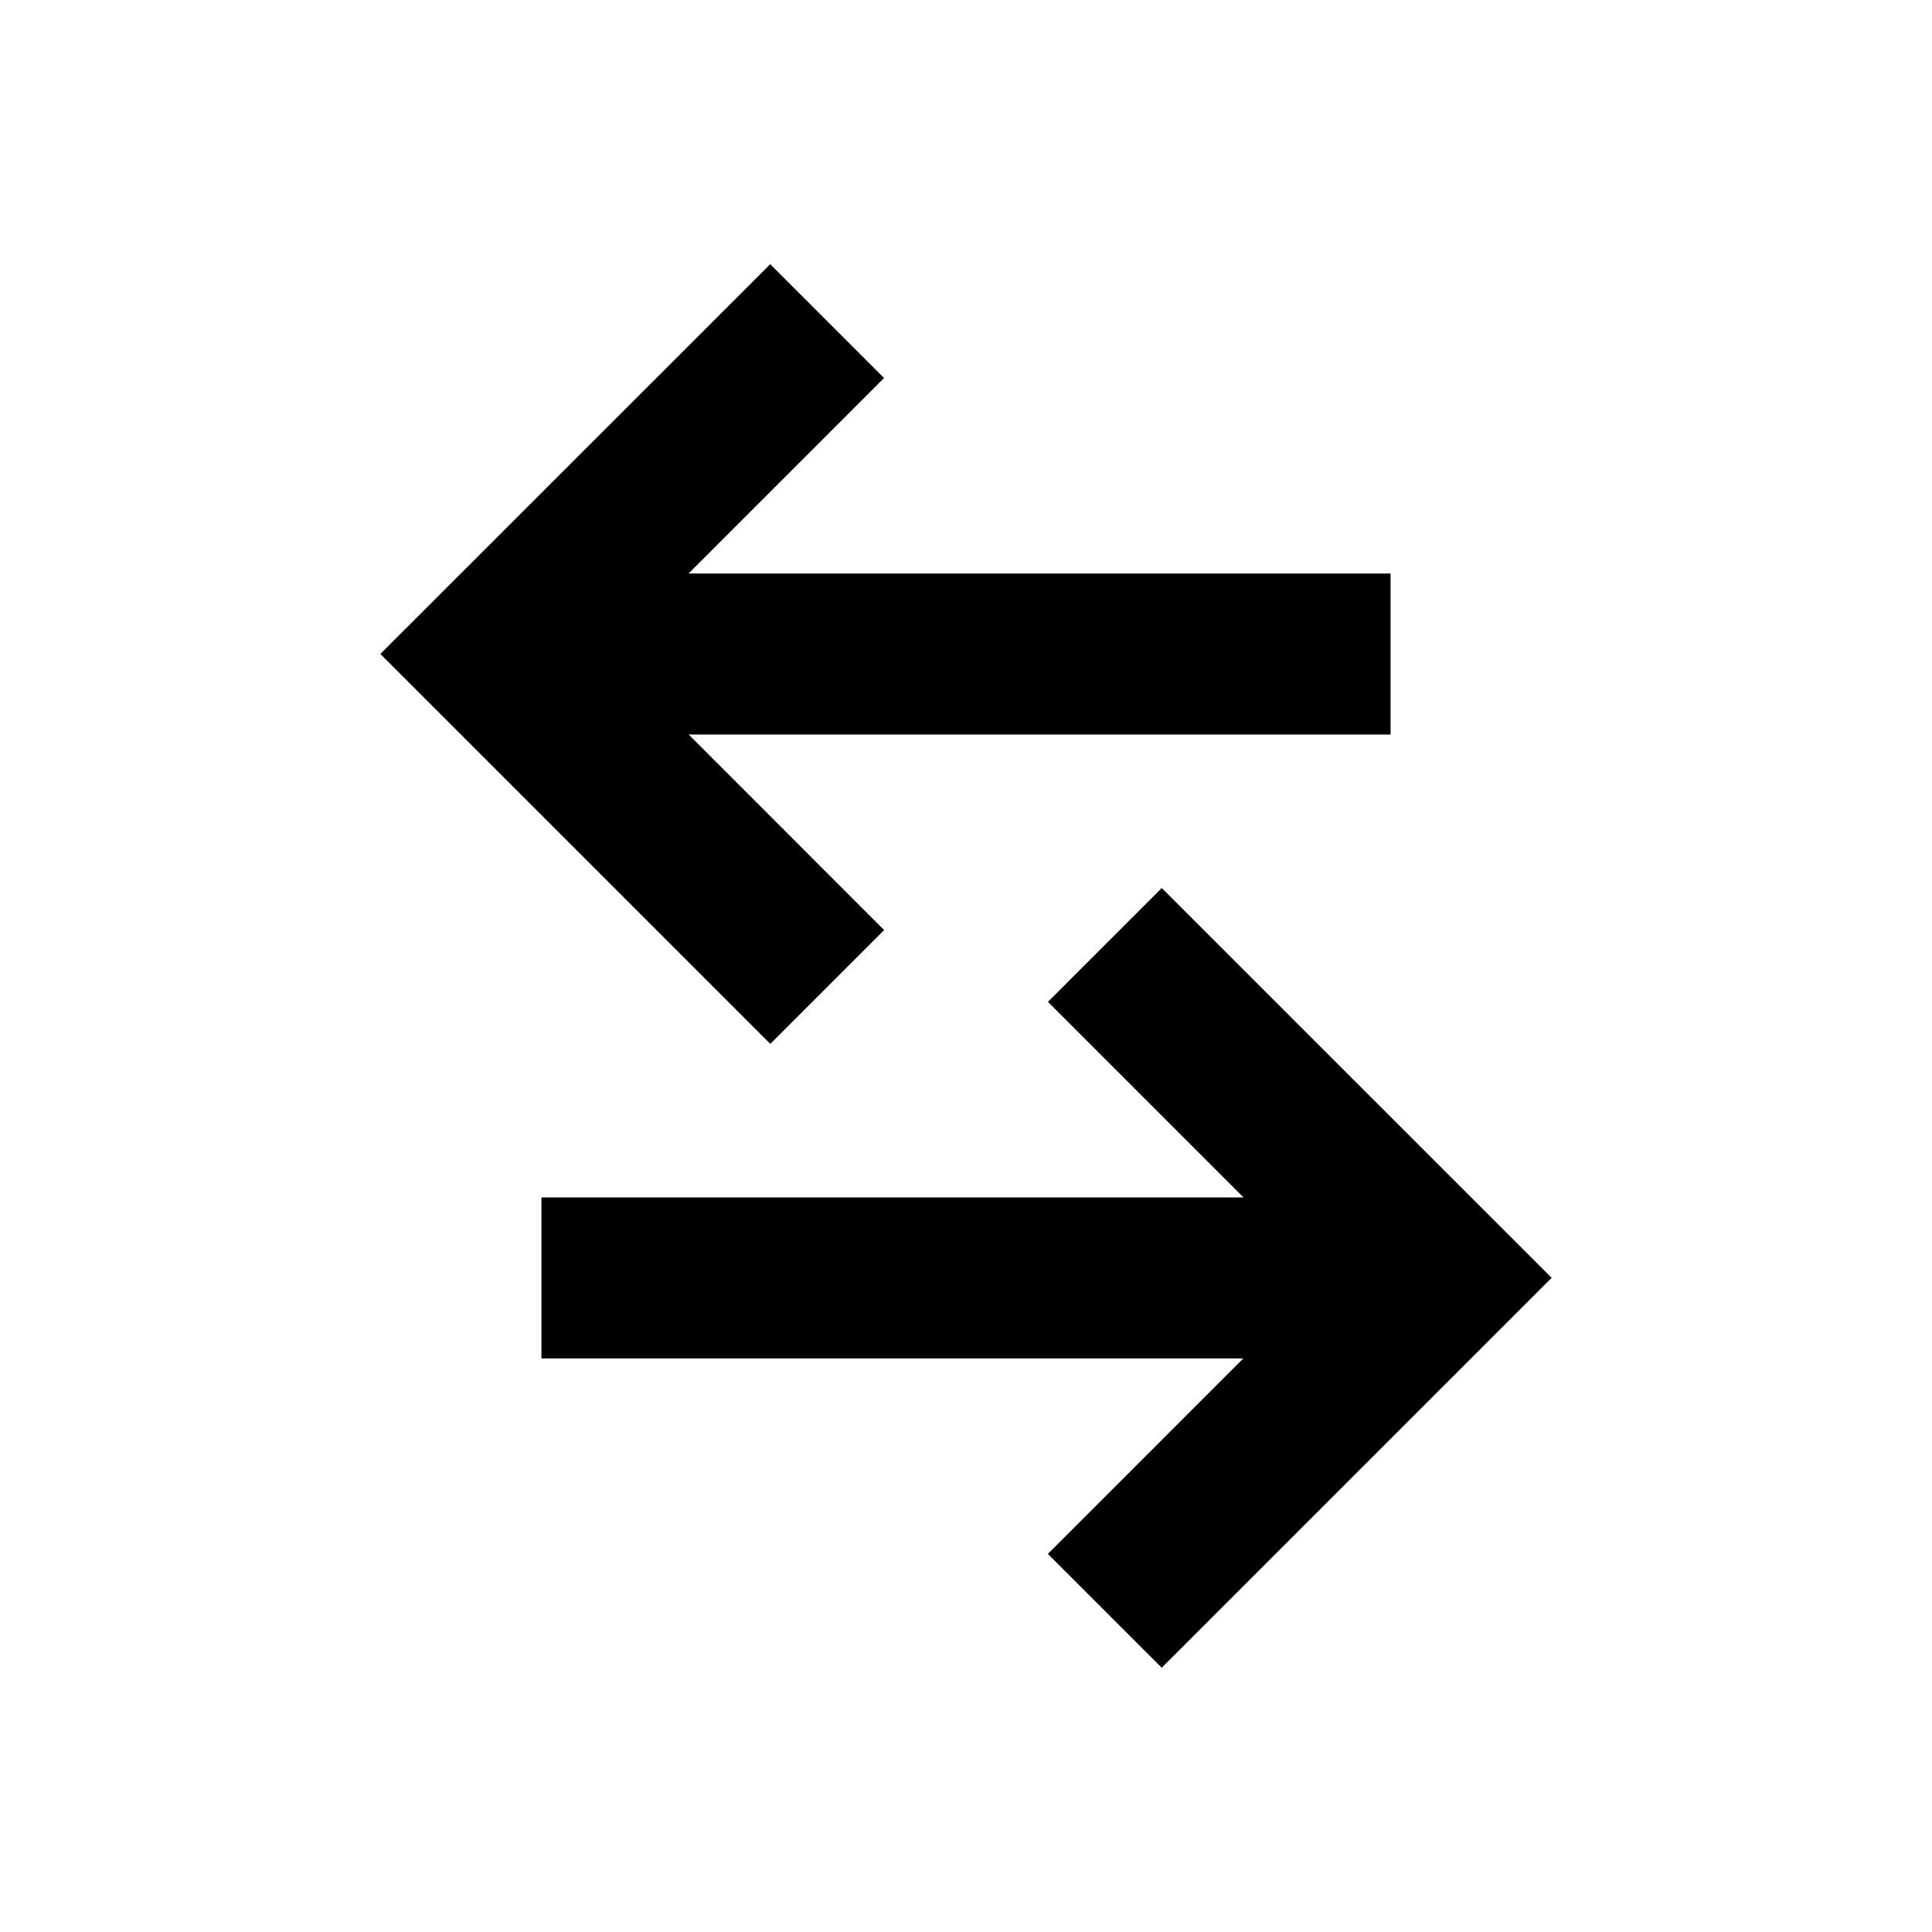
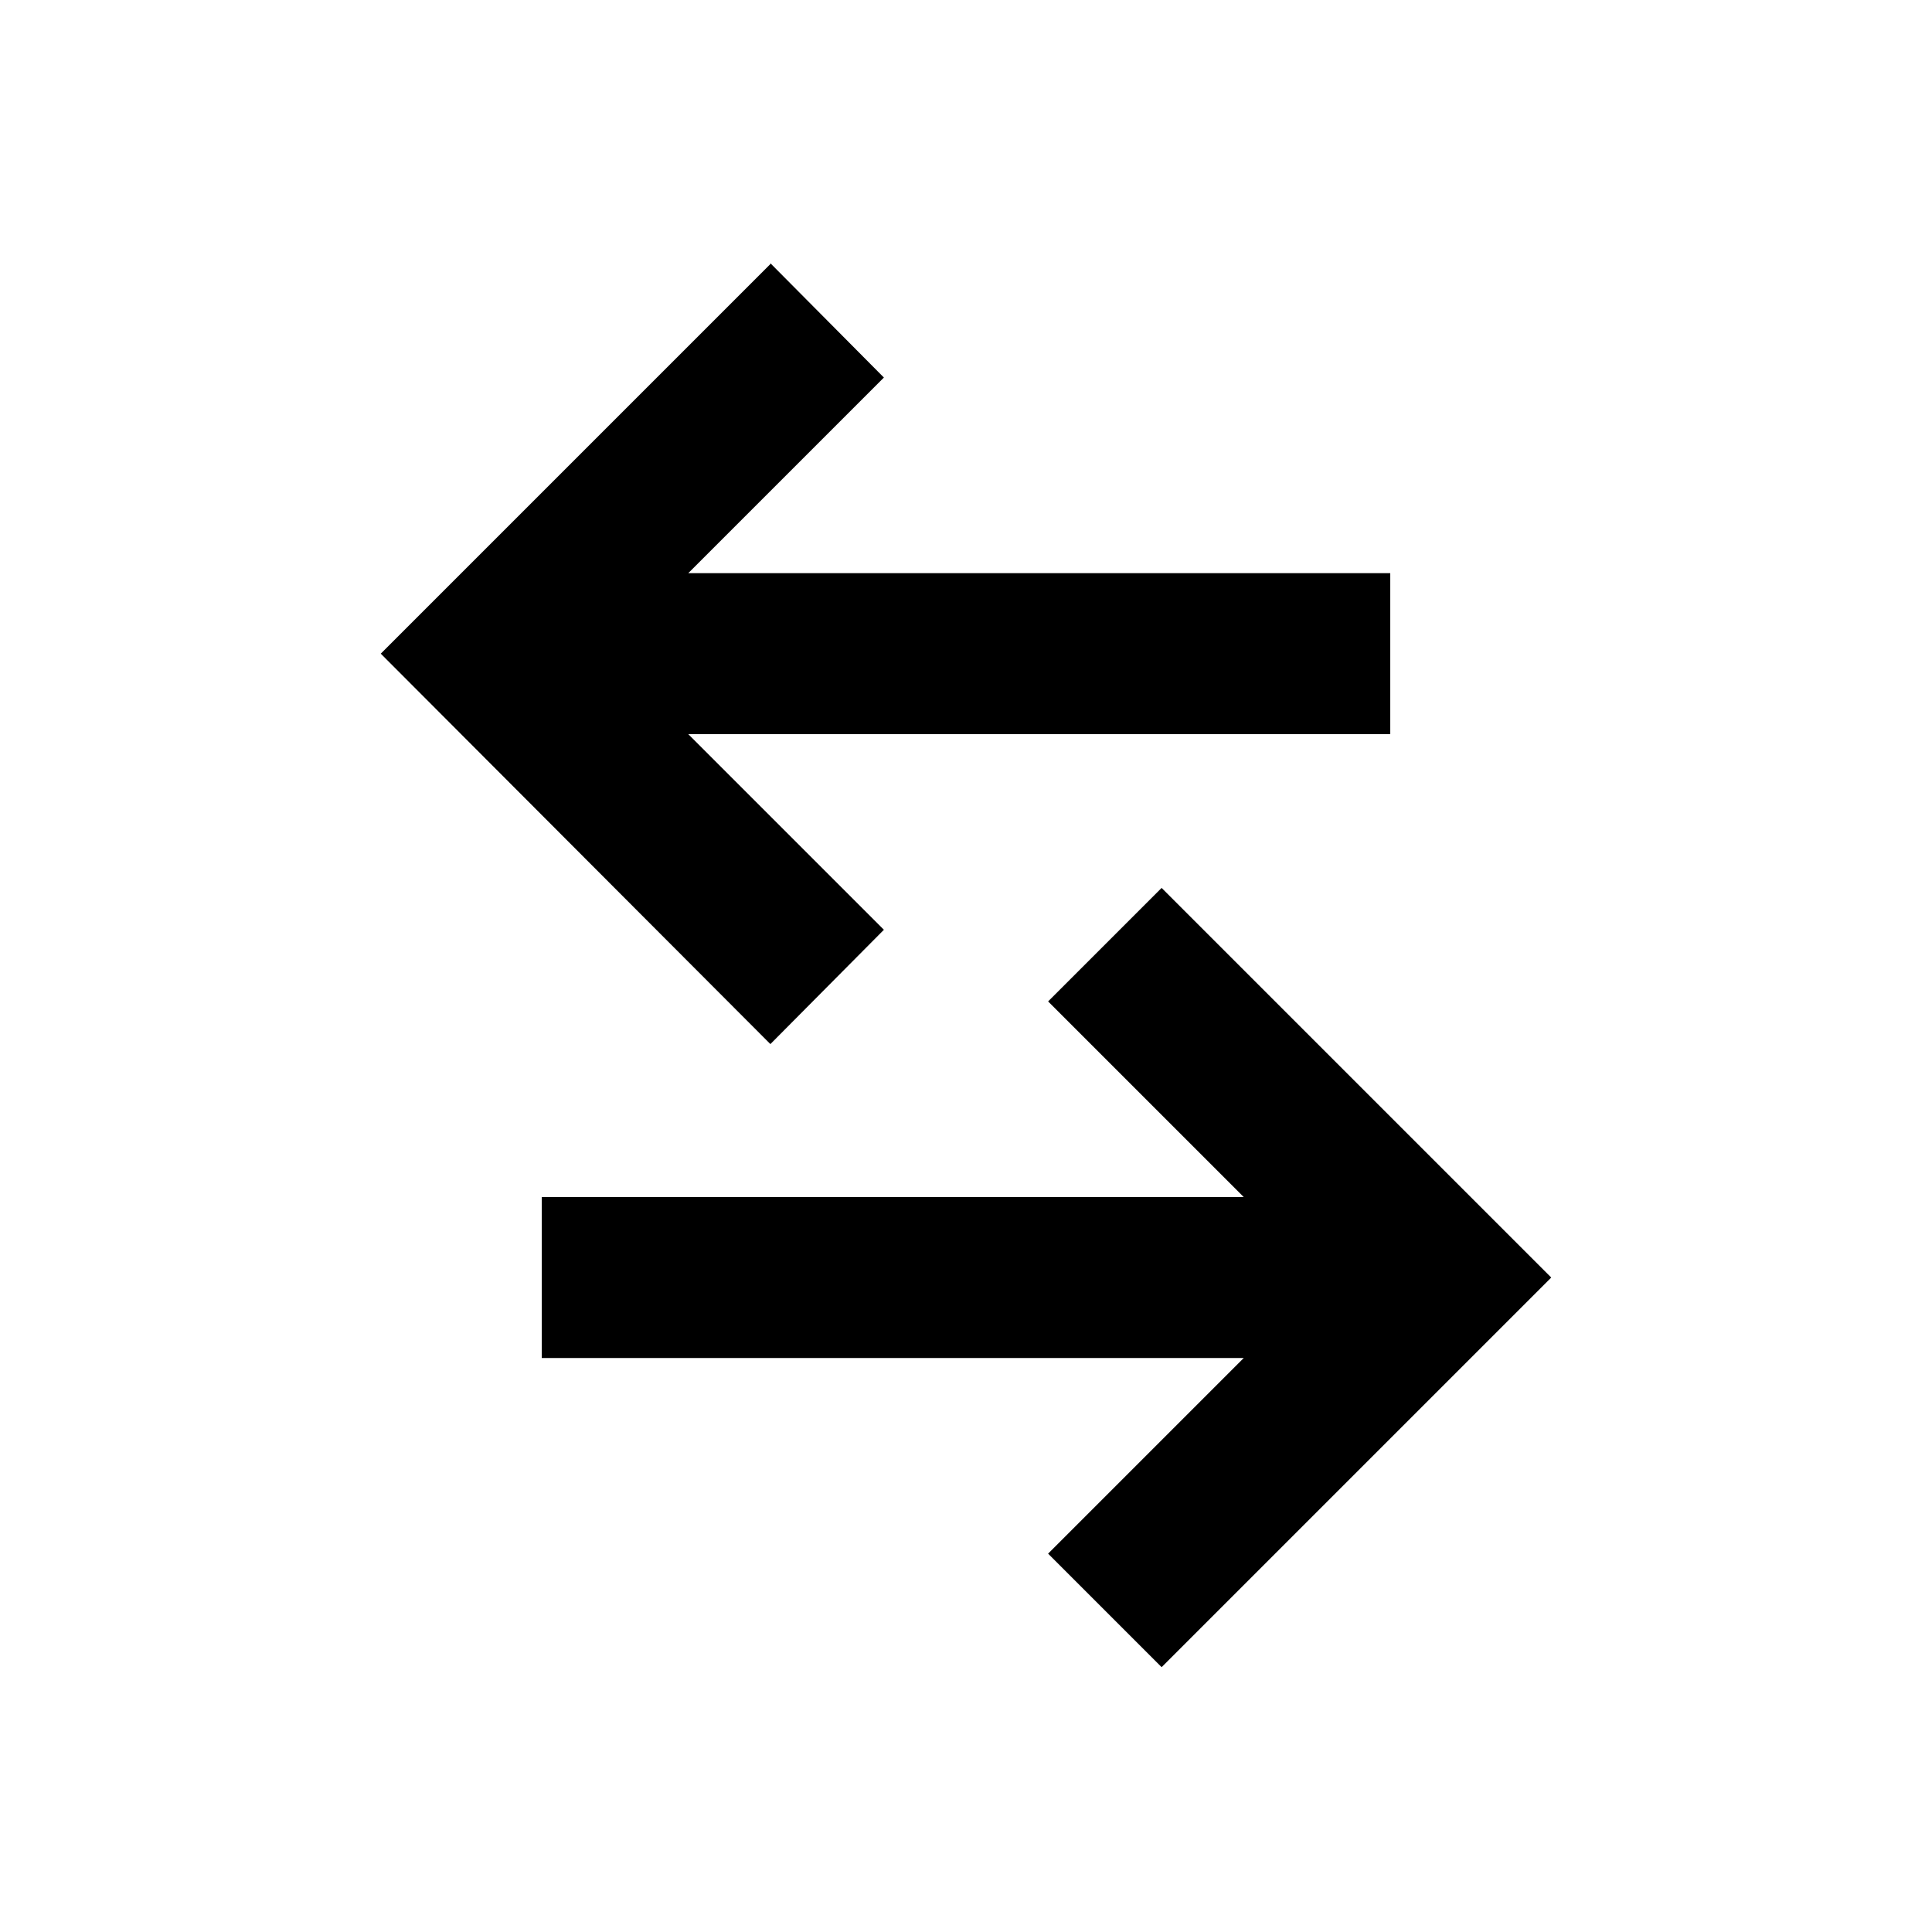
<svg xmlns="http://www.w3.org/2000/svg" version="1.1" viewBox="0 0 24 24">
-   <g transform="translate(.5 -1.1004)">
-     <path d="m18.775 16.974-4.844 4.844-1.414-1.414 2.428-2.429h-8.719v-2h8.721l-2.429-2.429 1.414-1.414z" />
-     <path d="m4.225 9.224 4.844 4.844 1.414-1.414-2.428-2.429h8.719v-2h-8.721l2.429-2.429-1.414-1.414z" />
-   </g>
+   <path d="m9.57 3.28-4.84 4.84 4.84 4.85 1.41-1.42-2.43-2.43h8.72v-2h-8.72l2.43-2.43-1.41-1.42zm4.86 7.75-1.41 1.41 2.43 2.43h-8.72v2h8.72l-2.43 2.43 1.41 1.41 4.84-4.84-4.84-4.84z" />
</svg>
